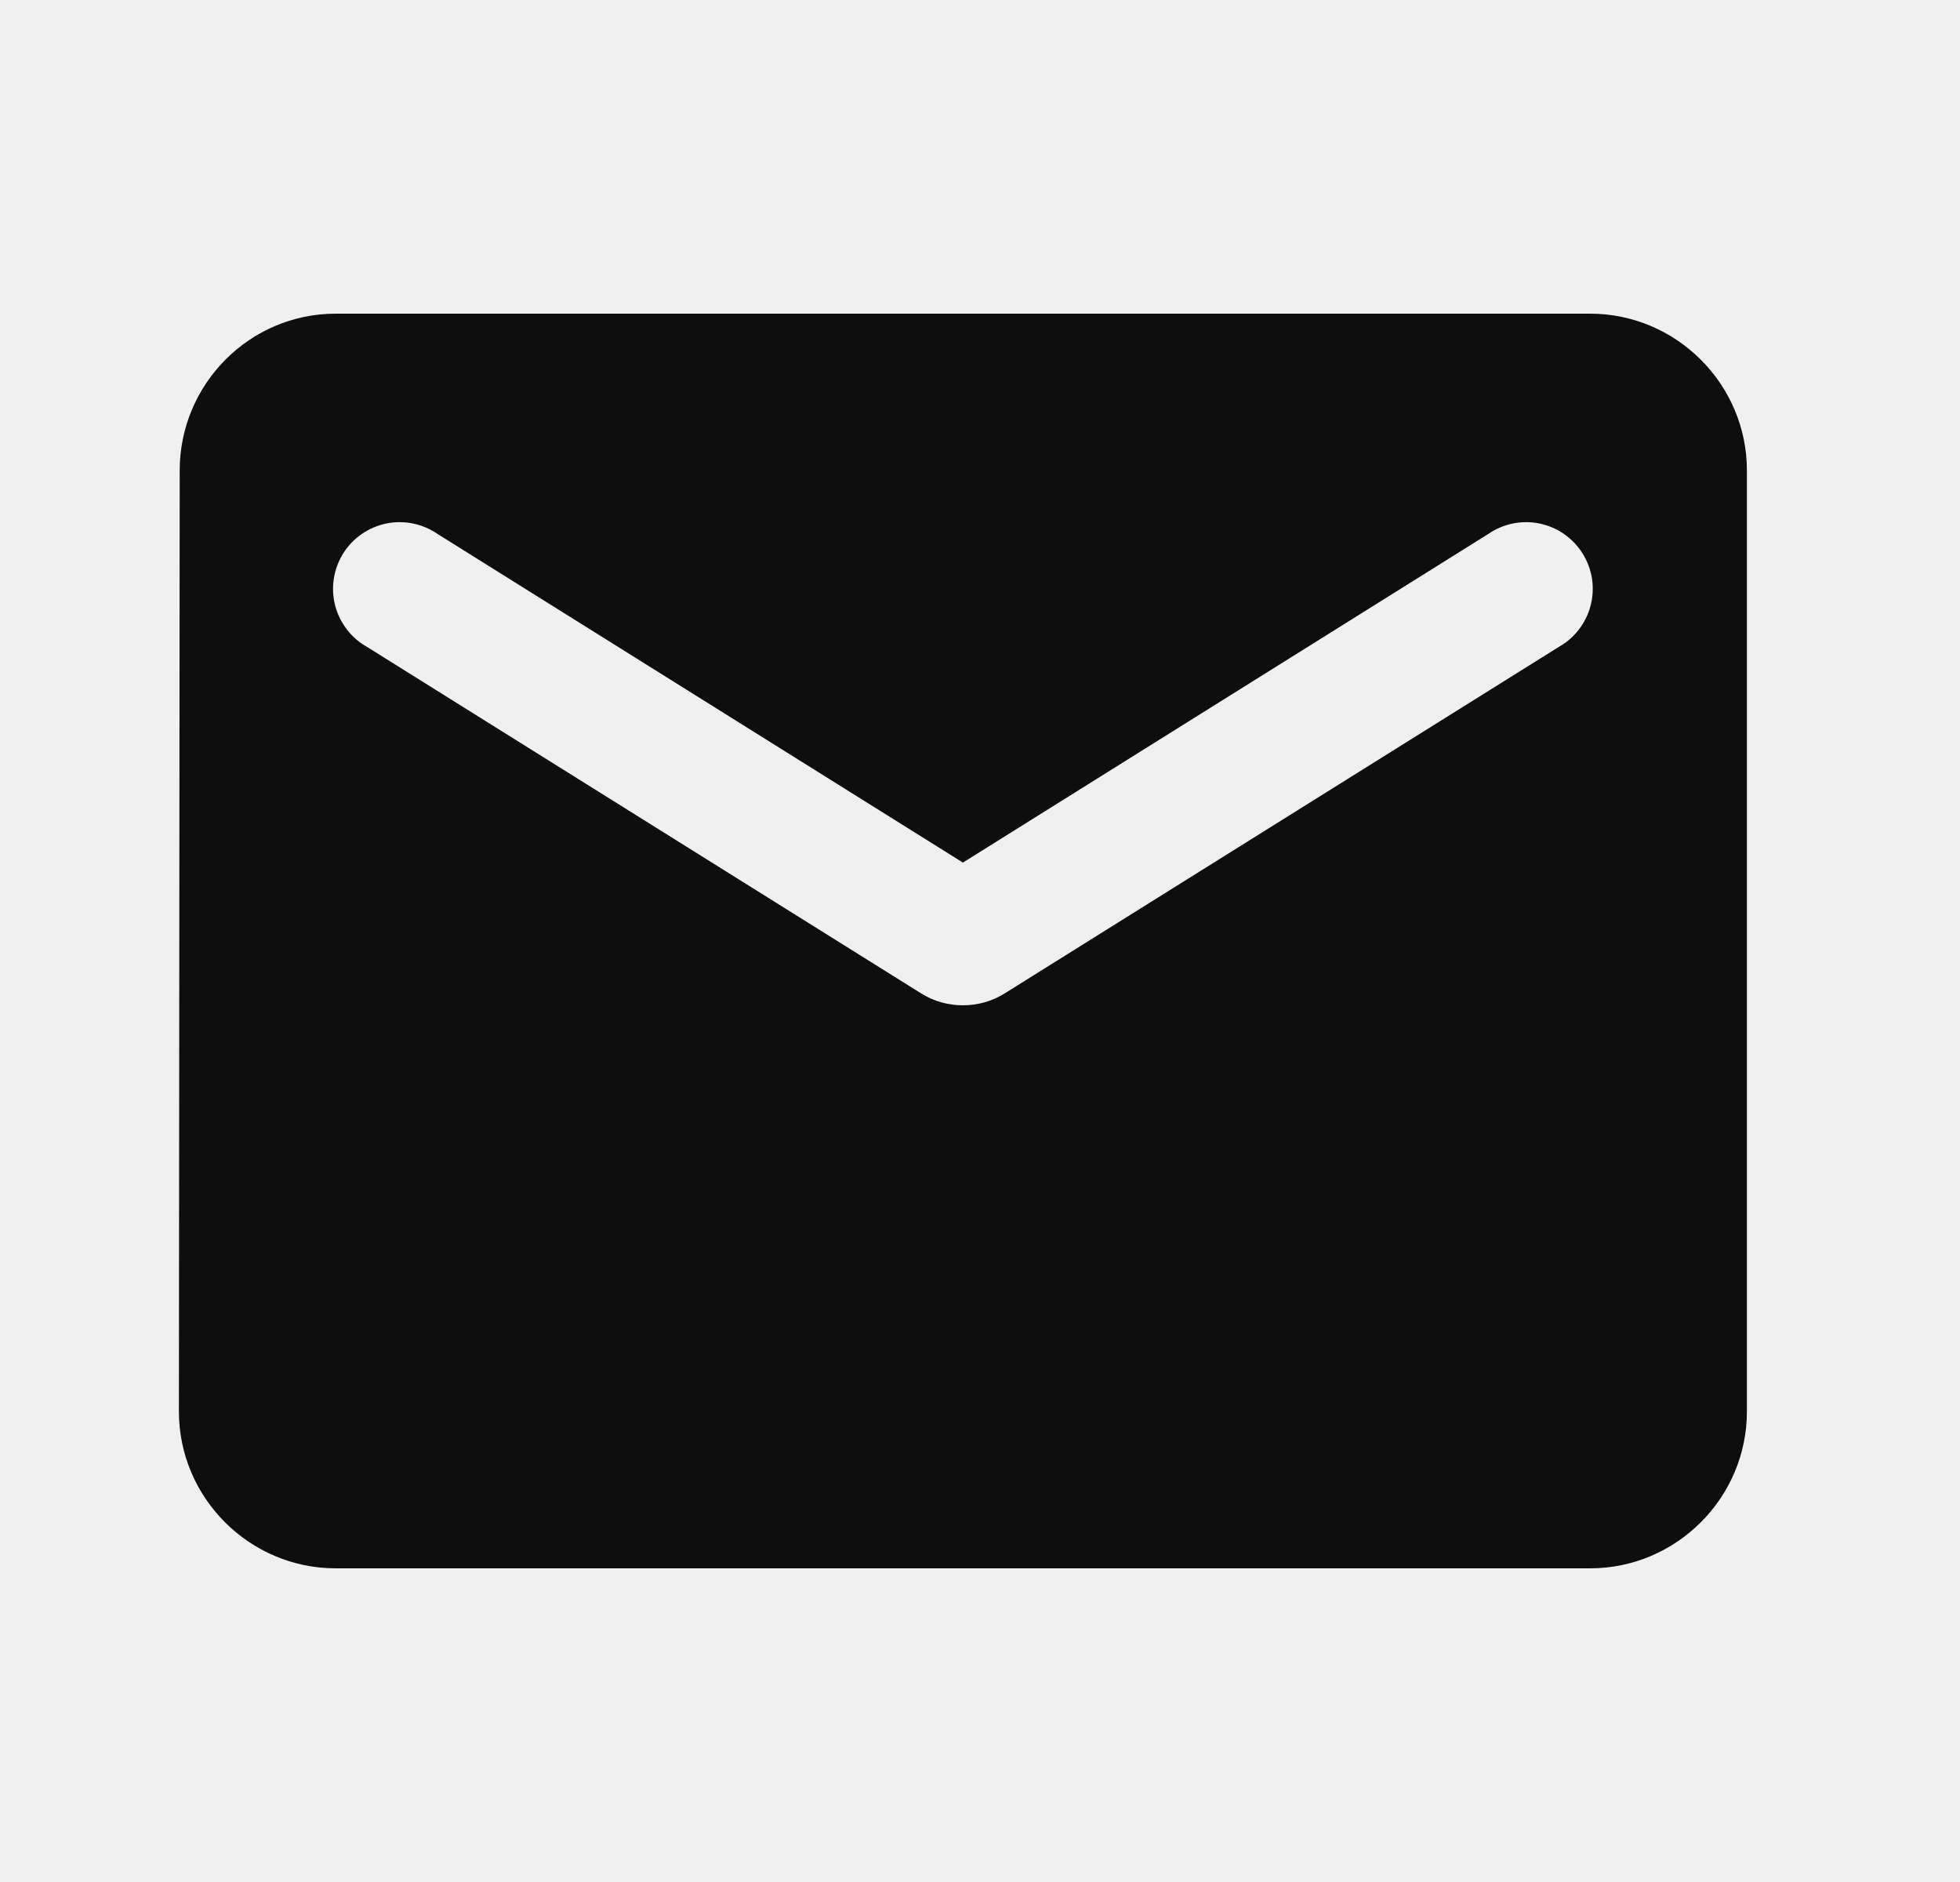
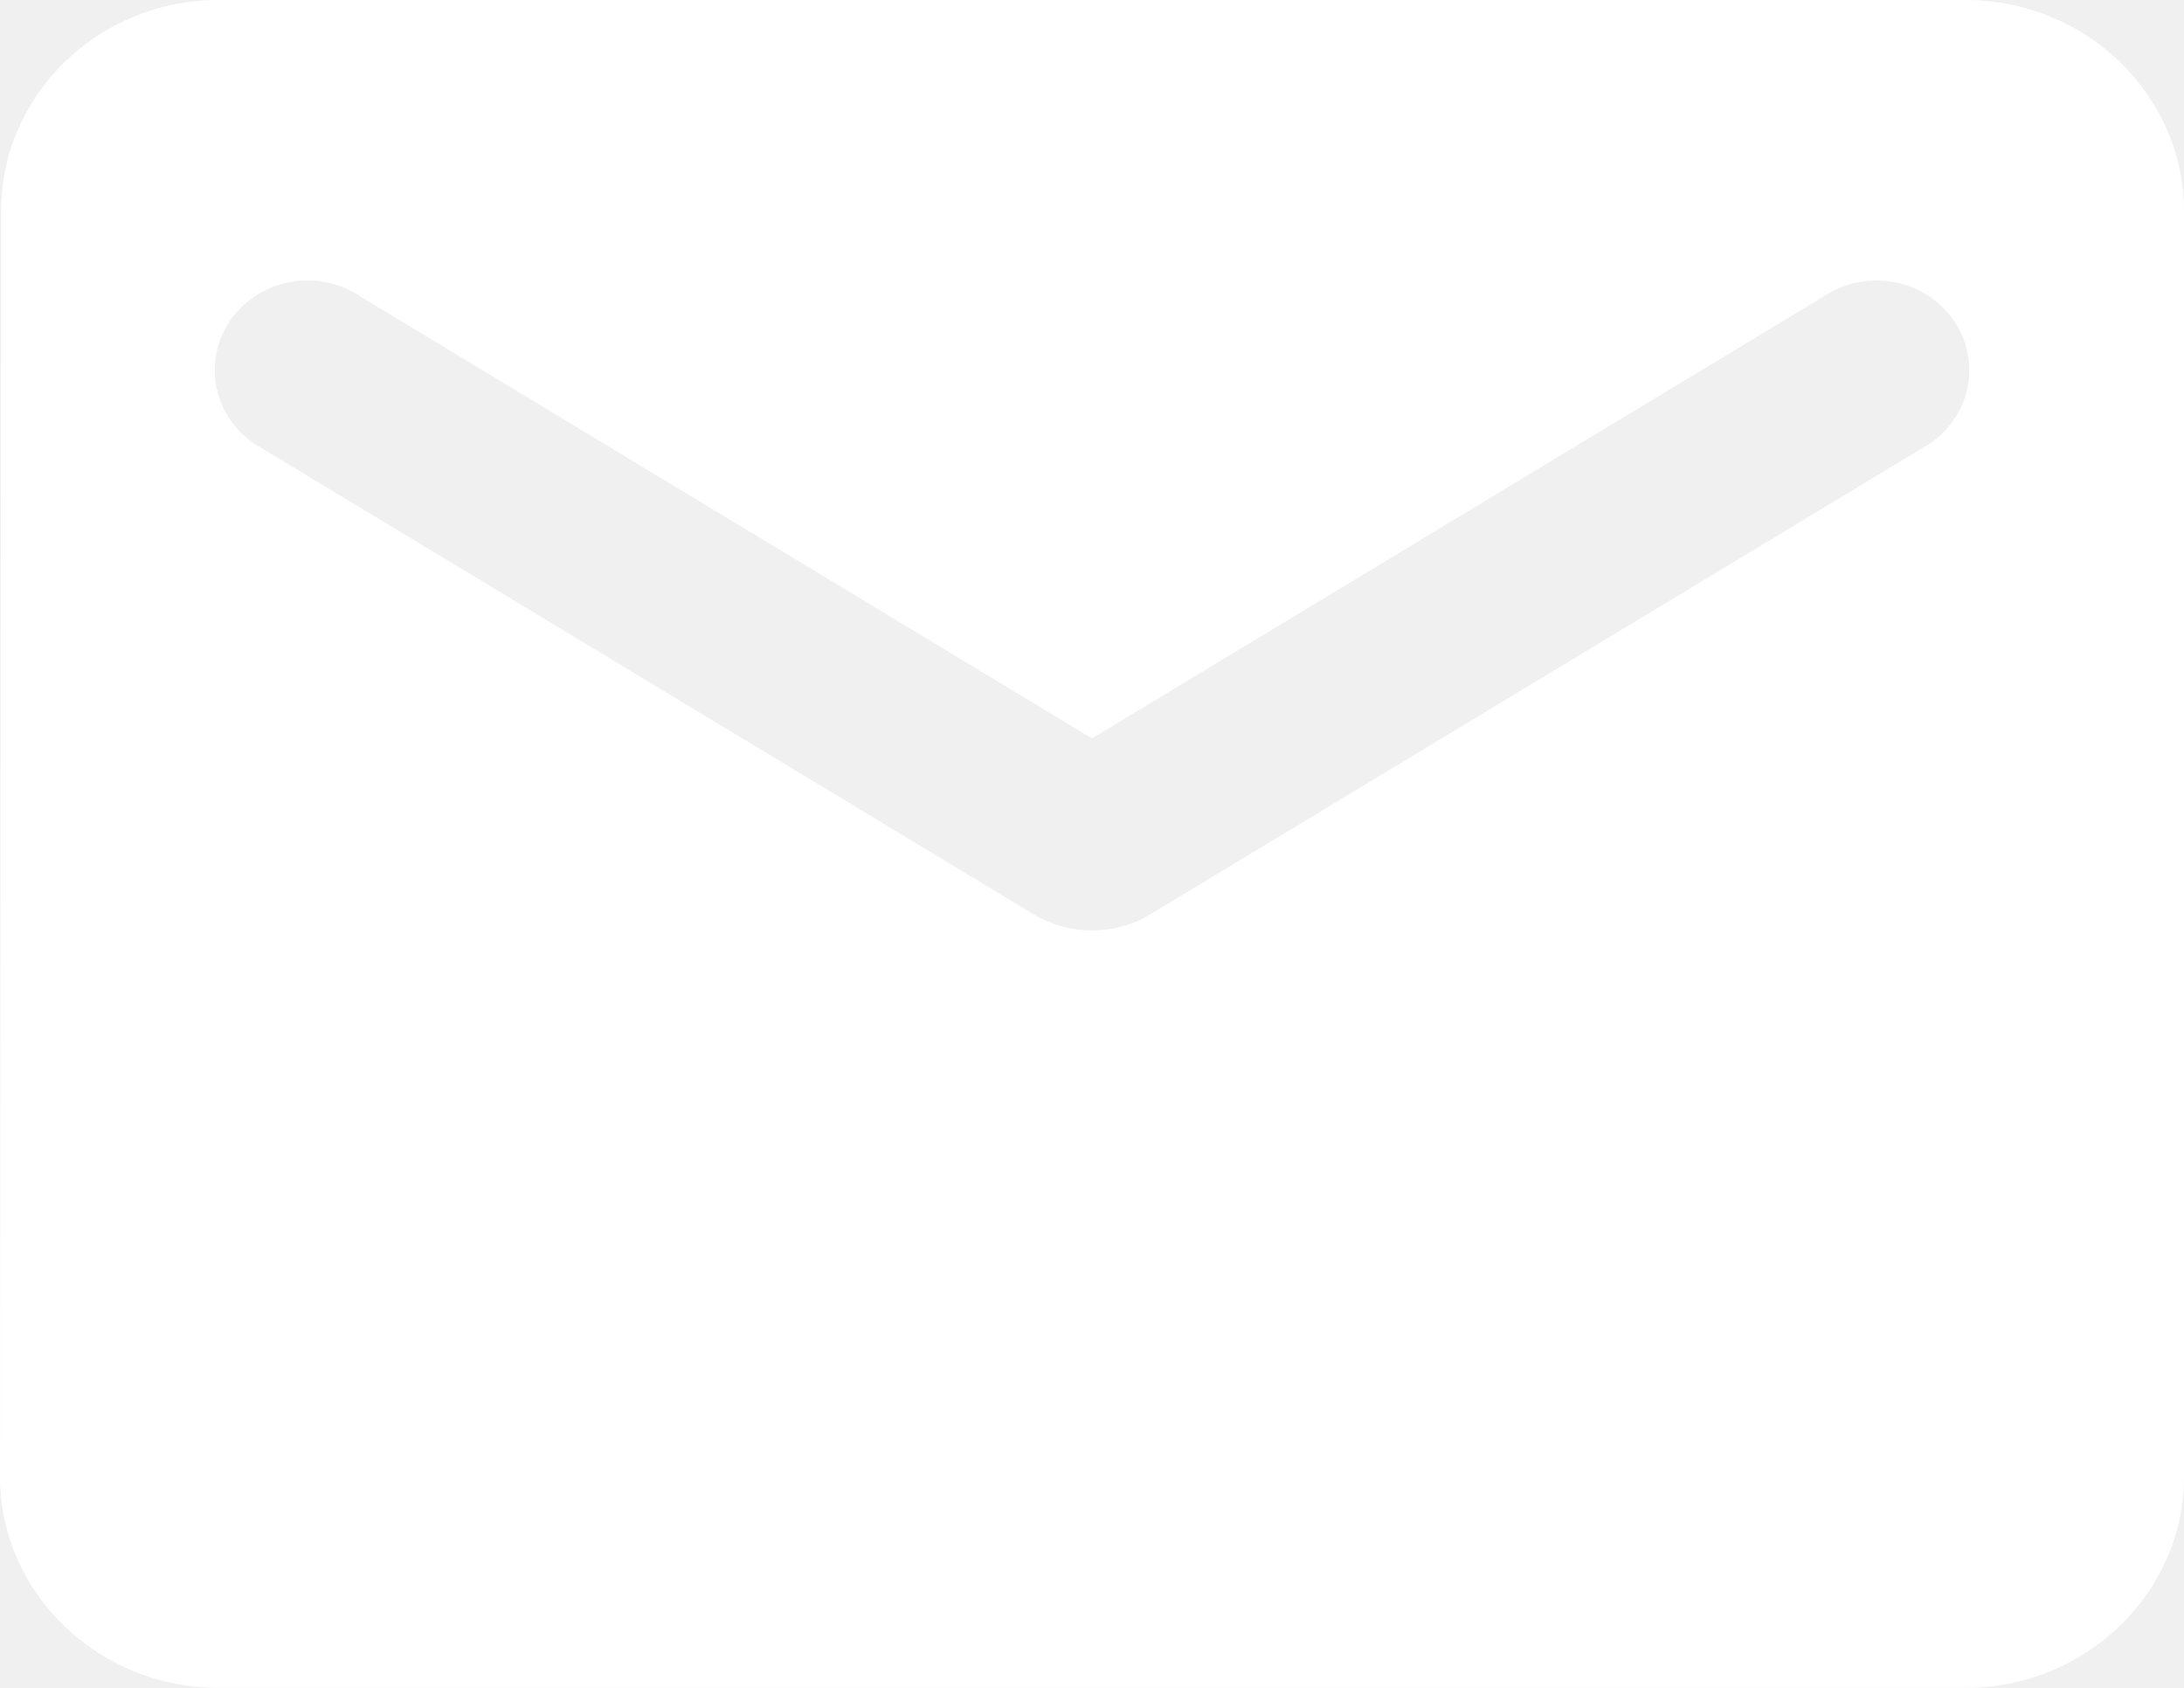
- <svg xmlns="http://www.w3.org/2000/svg" width="25" height="24" viewBox="0 0 25 24" fill="none">
-   <path d="M20.282 4H4.282C3.182 4 2.292 4.9 2.292 6L2.282 18C2.282 19.1 3.182 20 4.282 20H20.282C21.382 20 22.282 19.1 22.282 18V6C22.282 4.9 21.382 4 20.282 4ZM19.882 8.25L12.812 12.67C12.492 12.87 12.072 12.87 11.752 12.67L4.682 8.25C4.581 8.194 4.494 8.118 4.424 8.026C4.354 7.935 4.303 7.831 4.274 7.719C4.246 7.608 4.24 7.492 4.258 7.378C4.276 7.265 4.316 7.156 4.377 7.058C4.438 6.961 4.518 6.877 4.612 6.811C4.707 6.745 4.814 6.7 4.926 6.676C5.039 6.653 5.155 6.653 5.268 6.676C5.38 6.699 5.487 6.745 5.582 6.81L12.282 11L18.982 6.81C19.076 6.745 19.183 6.699 19.296 6.676C19.409 6.653 19.525 6.653 19.637 6.676C19.75 6.7 19.857 6.745 19.951 6.811C20.045 6.877 20.125 6.961 20.186 7.058C20.247 7.156 20.288 7.265 20.306 7.378C20.323 7.492 20.318 7.608 20.289 7.719C20.261 7.831 20.21 7.935 20.14 8.026C20.07 8.118 19.982 8.194 19.882 8.25Z" fill="#0E0E0F" style="fill:#0E0E0F;fill:color(display-p3 0.055 0.055 0.059);fill-opacity:1;" />
+ <svg xmlns="http://www.w3.org/2000/svg" width="22" height="17" viewBox="0 0 22 17" fill="none">
+   <path d="M19.8 -0H2.2C0.99 -0 0.011 0.956 0.011 2.125L0 14.875C0 16.044 0.99 17 2.2 17H19.8C21.01 17 22 16.044 22 14.875V2.125C22 0.956 21.01 -0 19.8 -0ZM19.36 4.516L11.583 9.212C11.231 9.424 10.769 9.424 10.417 9.212L2.64 4.516C2.53 4.456 2.433 4.375 2.356 4.278C2.279 4.181 2.223 4.07 2.192 3.952C2.16 3.833 2.154 3.71 2.174 3.589C2.193 3.469 2.238 3.353 2.305 3.249C2.372 3.146 2.46 3.056 2.564 2.987C2.668 2.917 2.785 2.868 2.909 2.843C3.033 2.819 3.161 2.819 3.285 2.843C3.408 2.867 3.526 2.916 3.63 2.986L11 7.437L18.37 2.986C18.474 2.916 18.591 2.867 18.715 2.843C18.839 2.819 18.967 2.819 19.091 2.843C19.215 2.868 19.332 2.917 19.436 2.987C19.54 3.056 19.628 3.146 19.695 3.249C19.762 3.353 19.807 3.469 19.826 3.589C19.846 3.71 19.84 3.833 19.808 3.952C19.777 4.07 19.721 4.181 19.644 4.278C19.567 4.375 19.47 4.456 19.36 4.516Z" fill="white" />
</svg>
